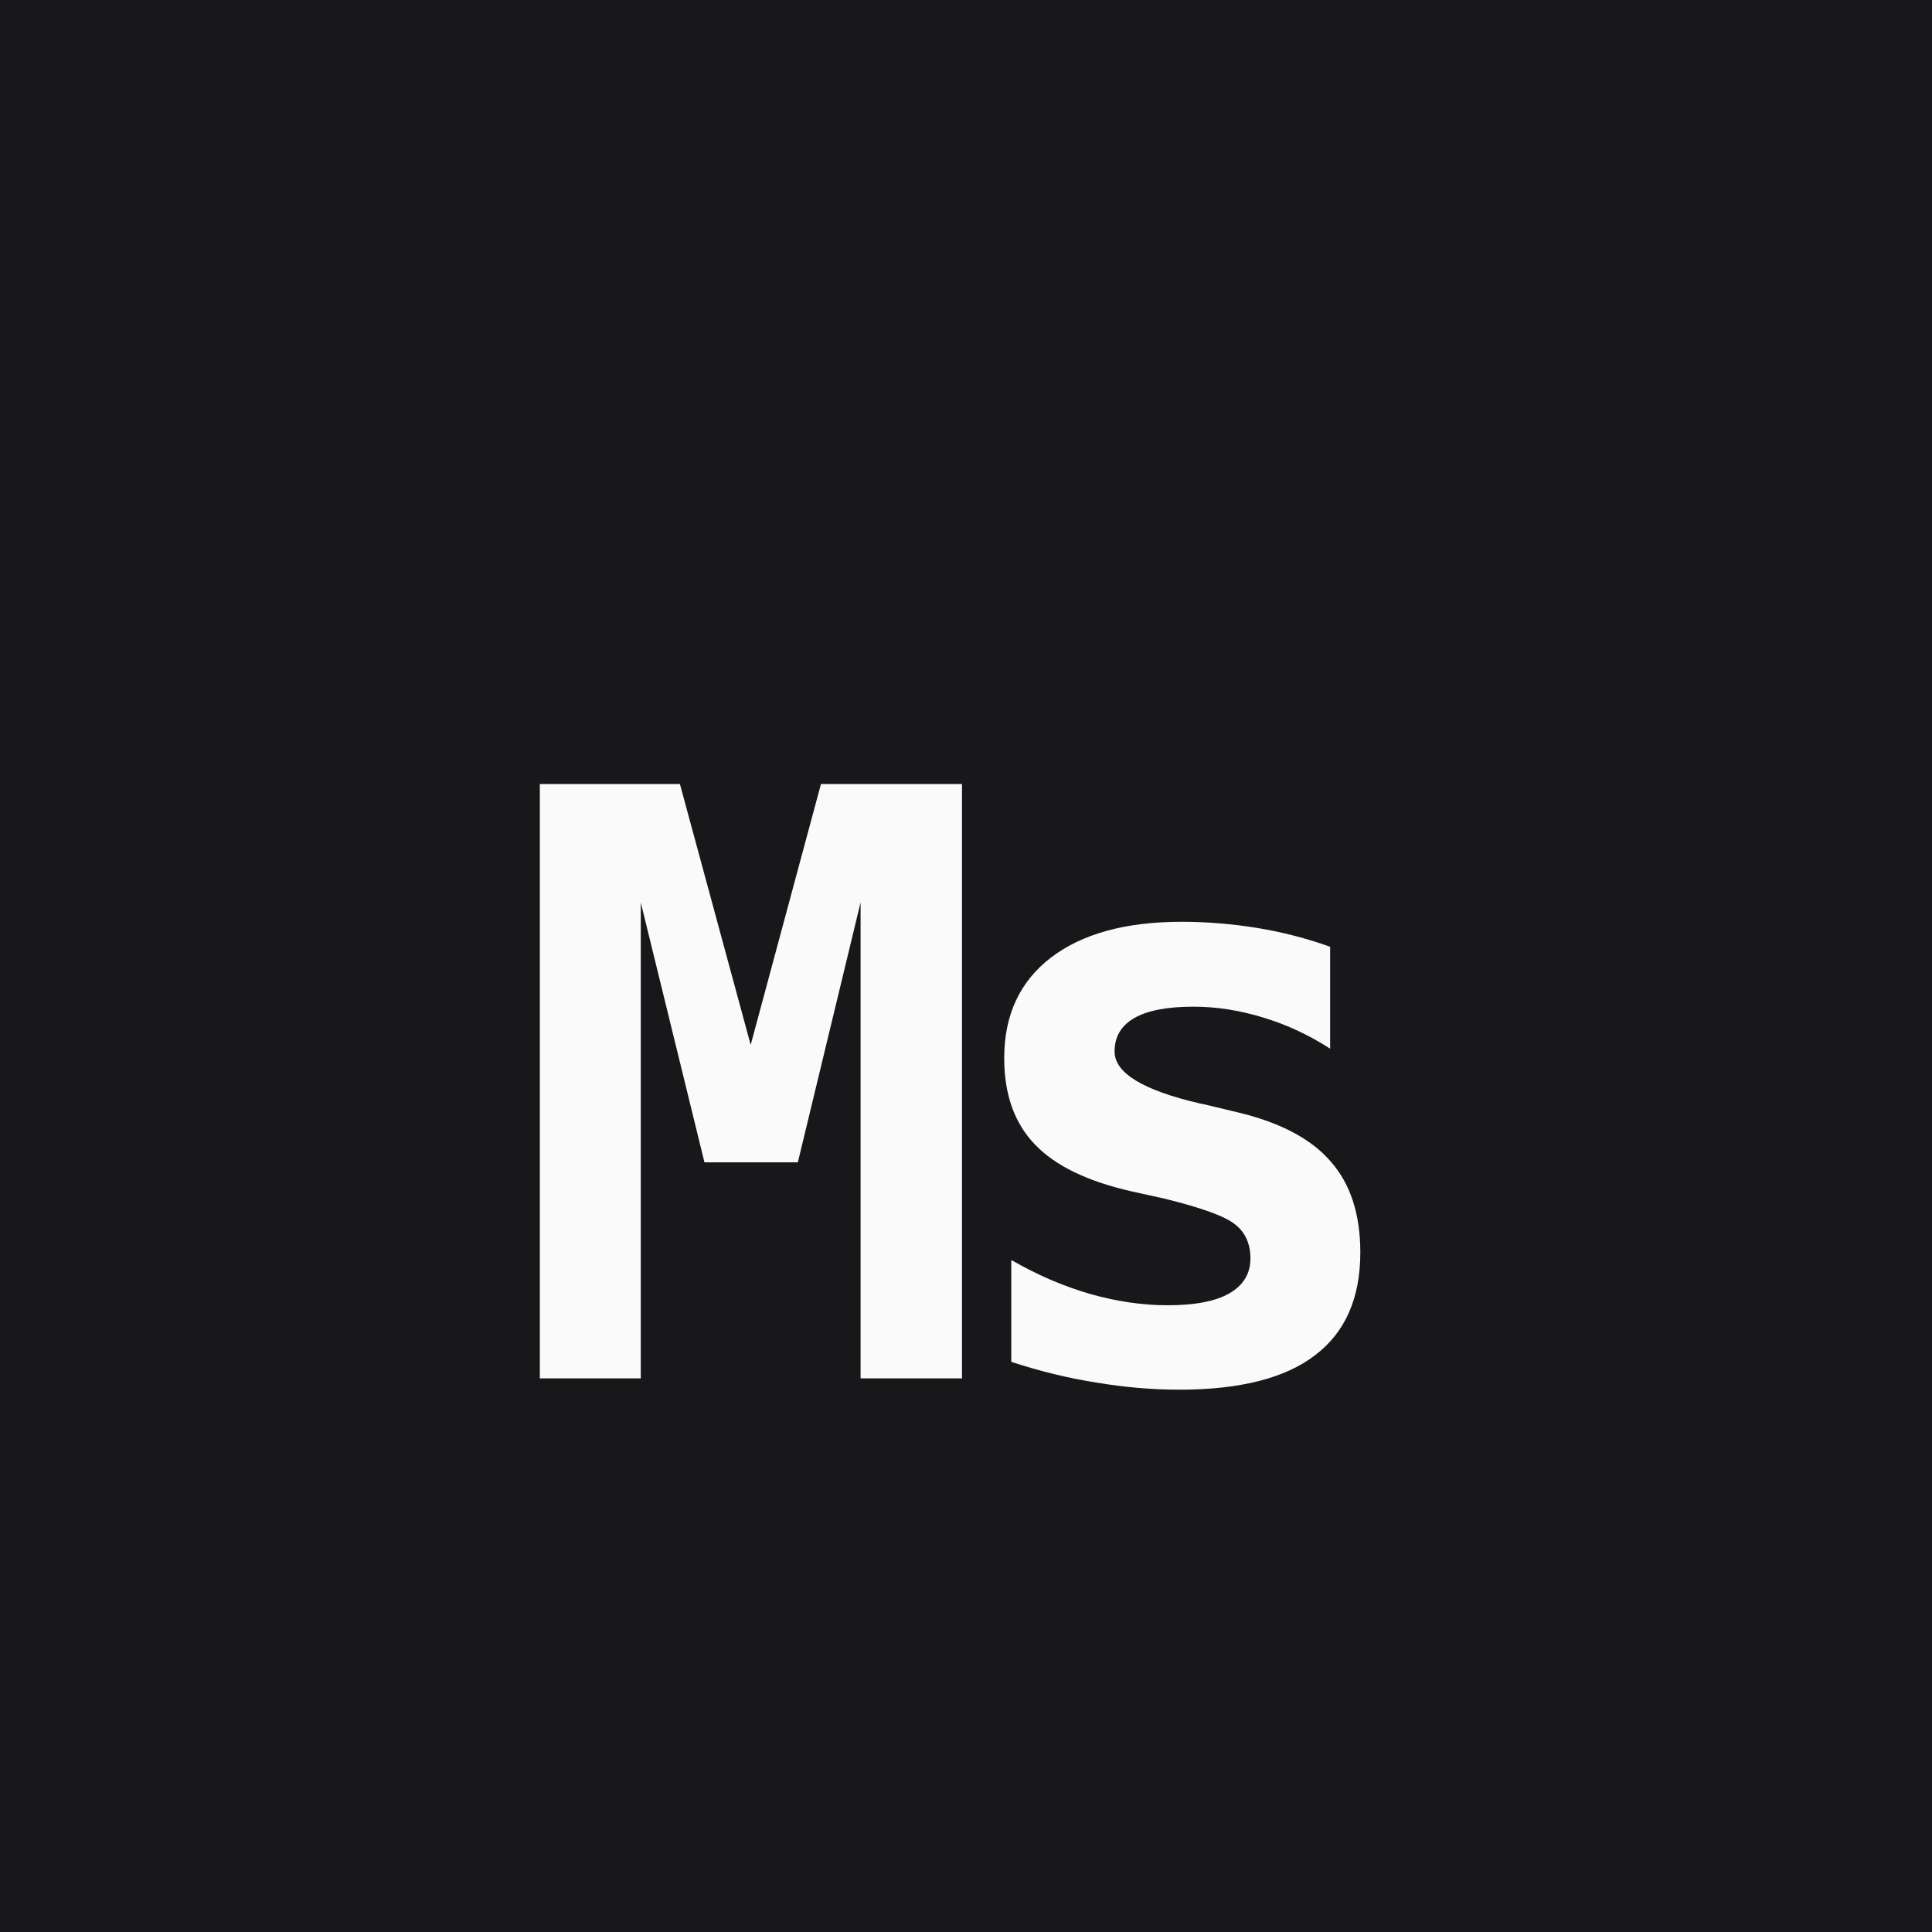
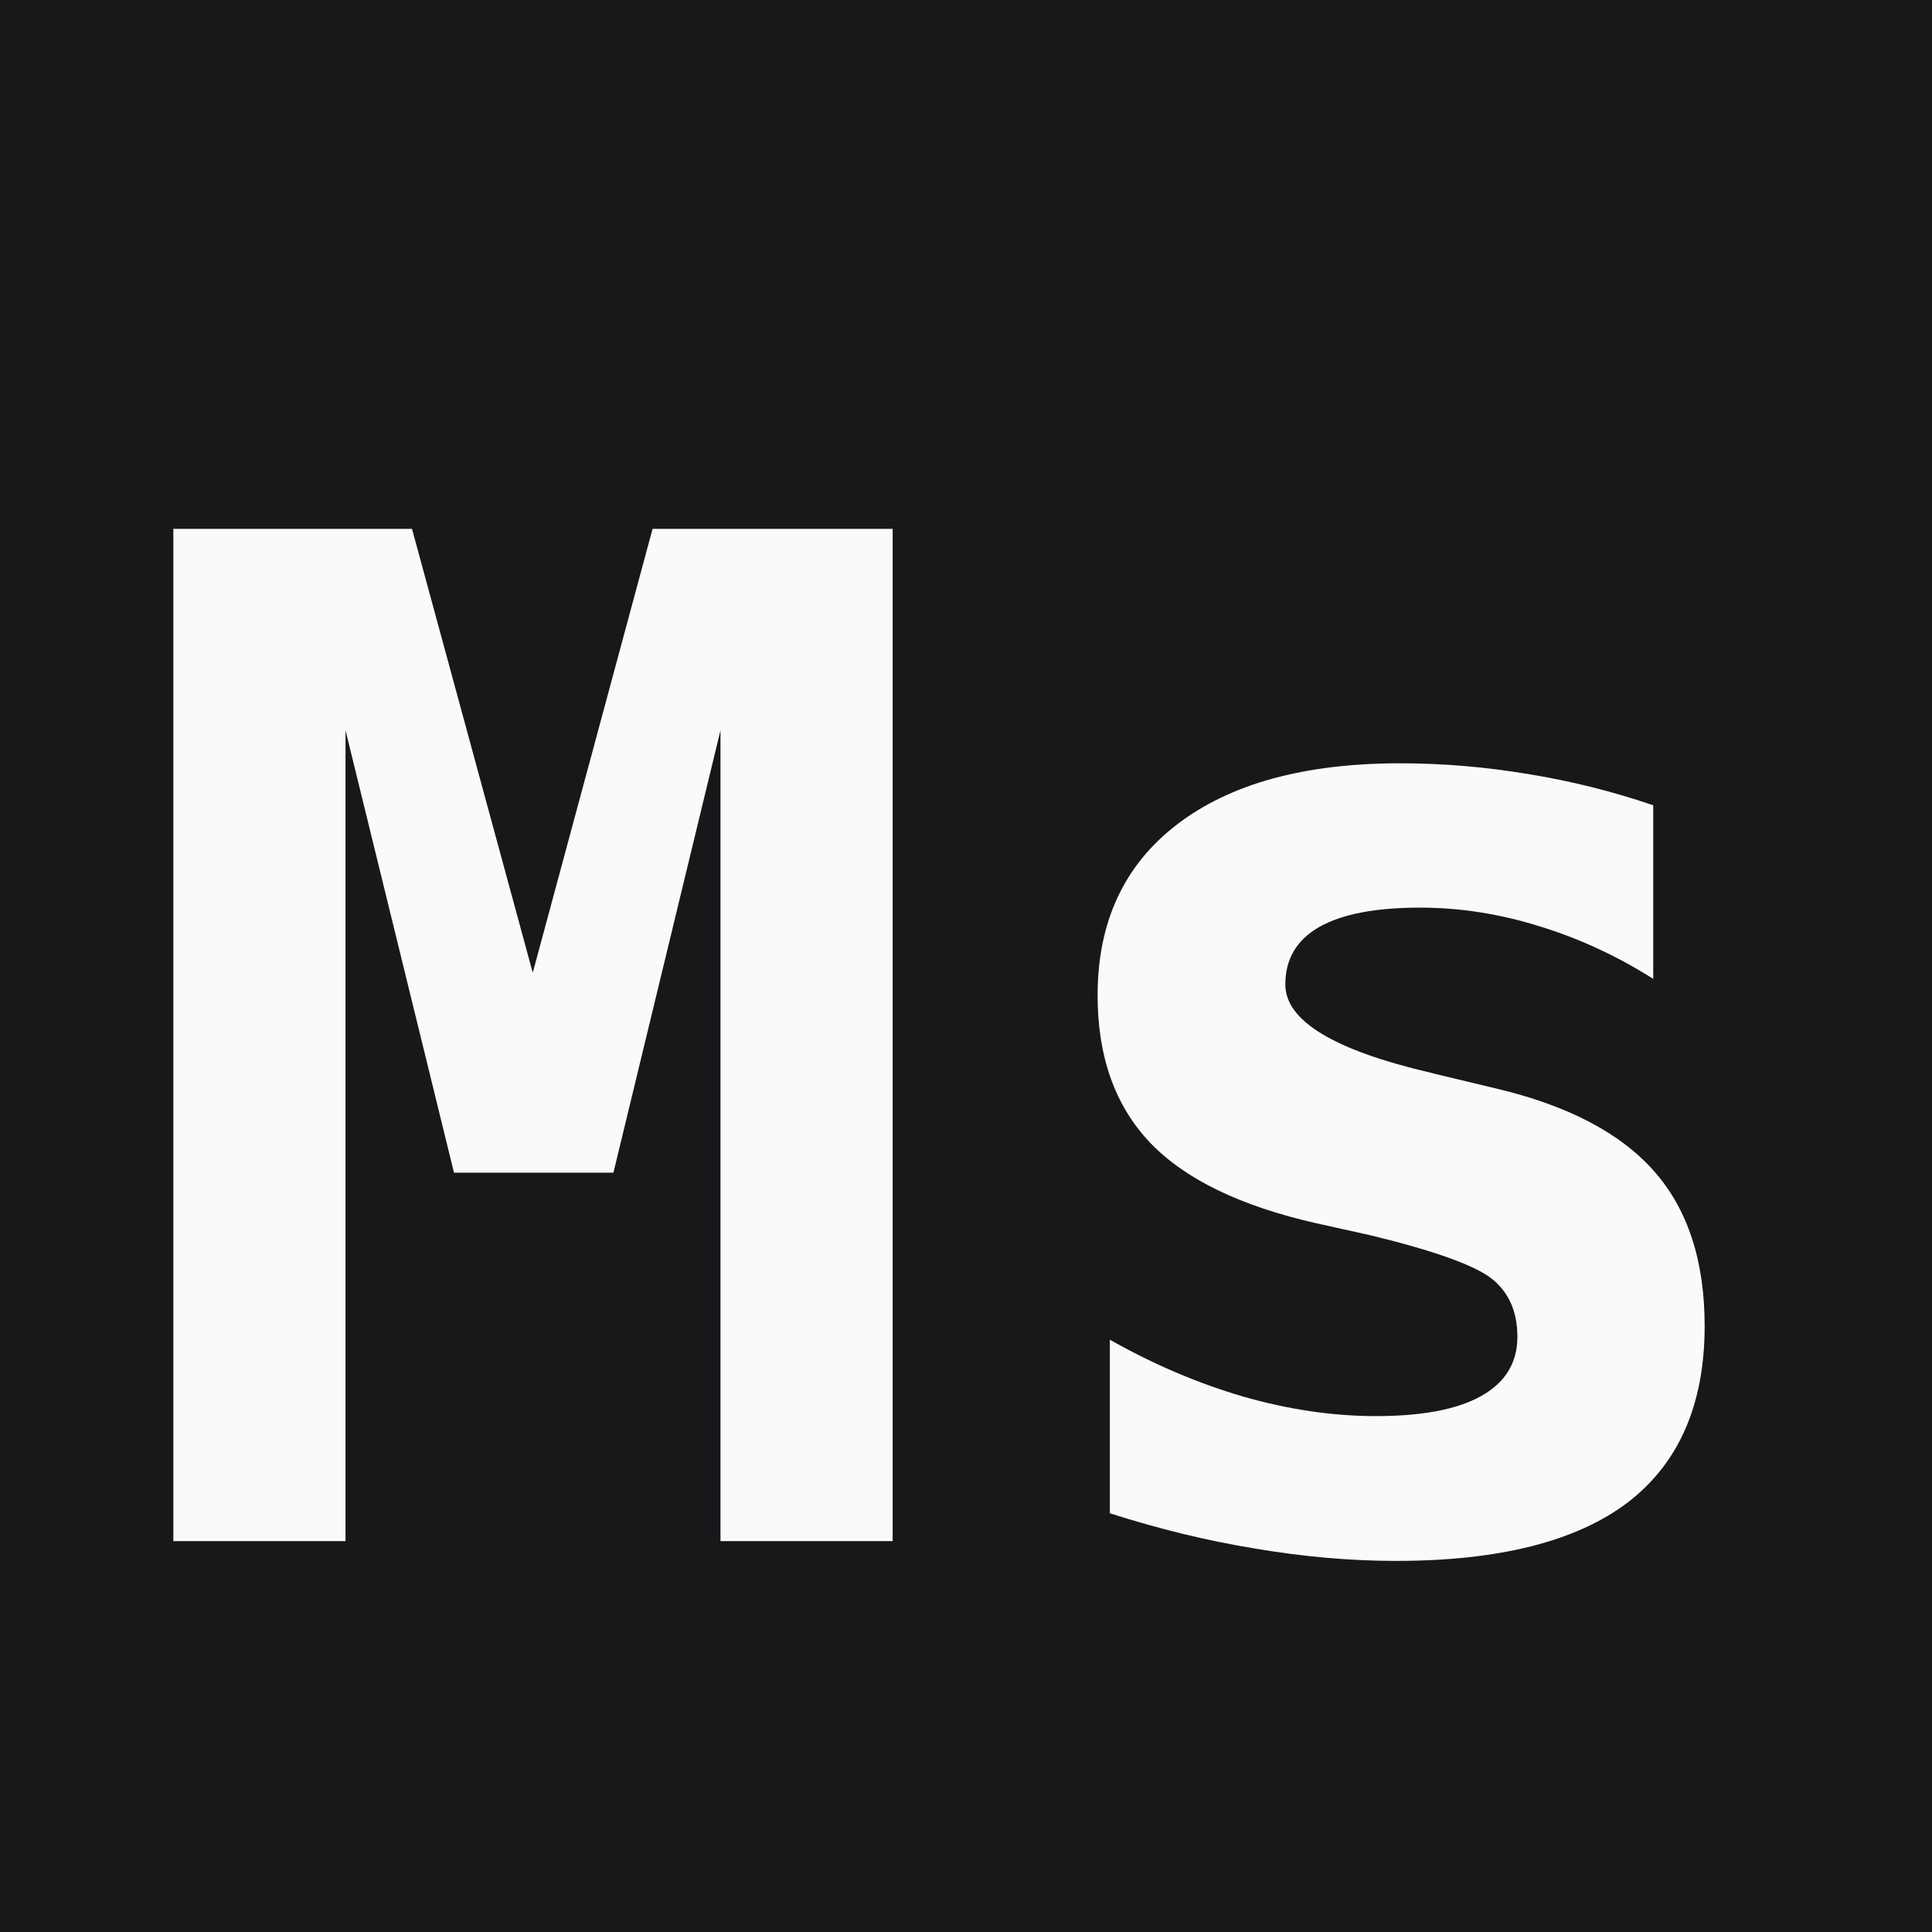
<svg xmlns="http://www.w3.org/2000/svg" viewBox="0 0 64 64">
  <rect width="64" height="64" fill="#18181b" />
-   <text x="32" y="38" fill="#fafafa" font-family="'JetBrains Mono', 'Geist Mono', ui-monospace, monospace" font-size="27" font-weight="700" letter-spacing="-2" text-anchor="middle" dominant-baseline="middle">
+   <text x="32" y="38" fill="#fafafa" font-family="'JetBrains Mono', 'Geist Mono', ui-monospace, monospace" font-size="46" font-weight="700" letter-spacing="1" text-anchor="middle" dominant-baseline="middle">
    Ms
  </text>
</svg>
